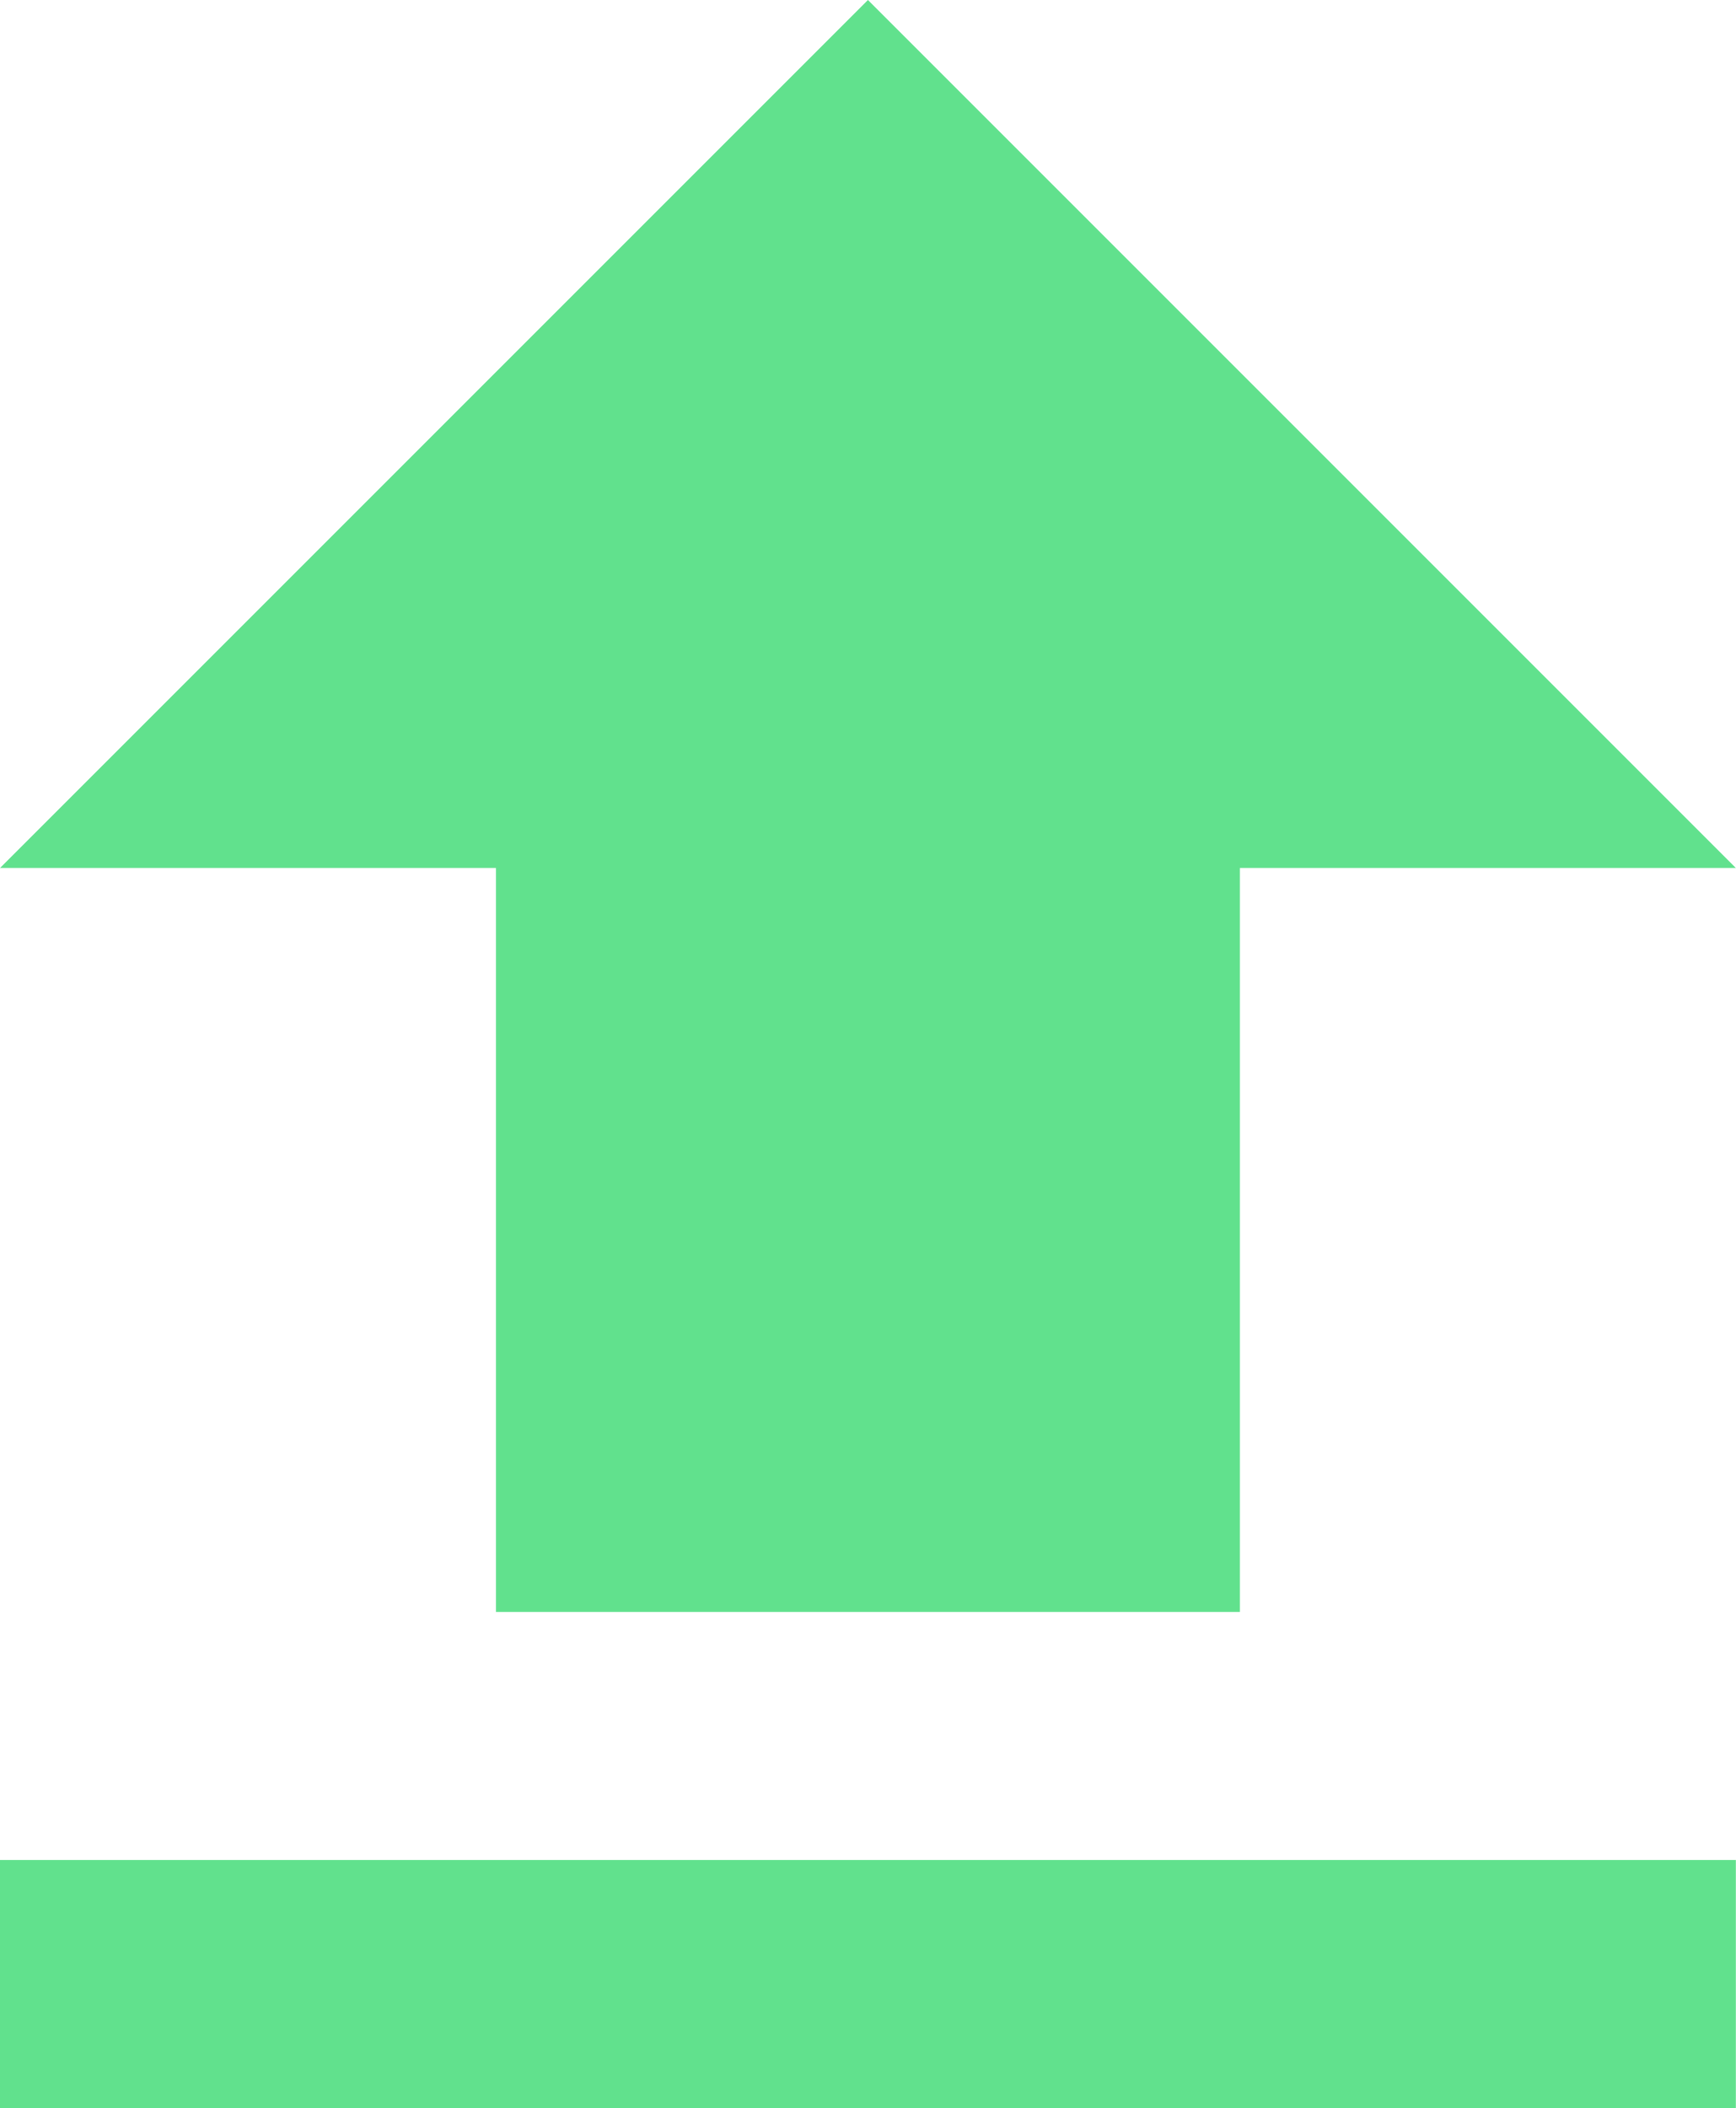
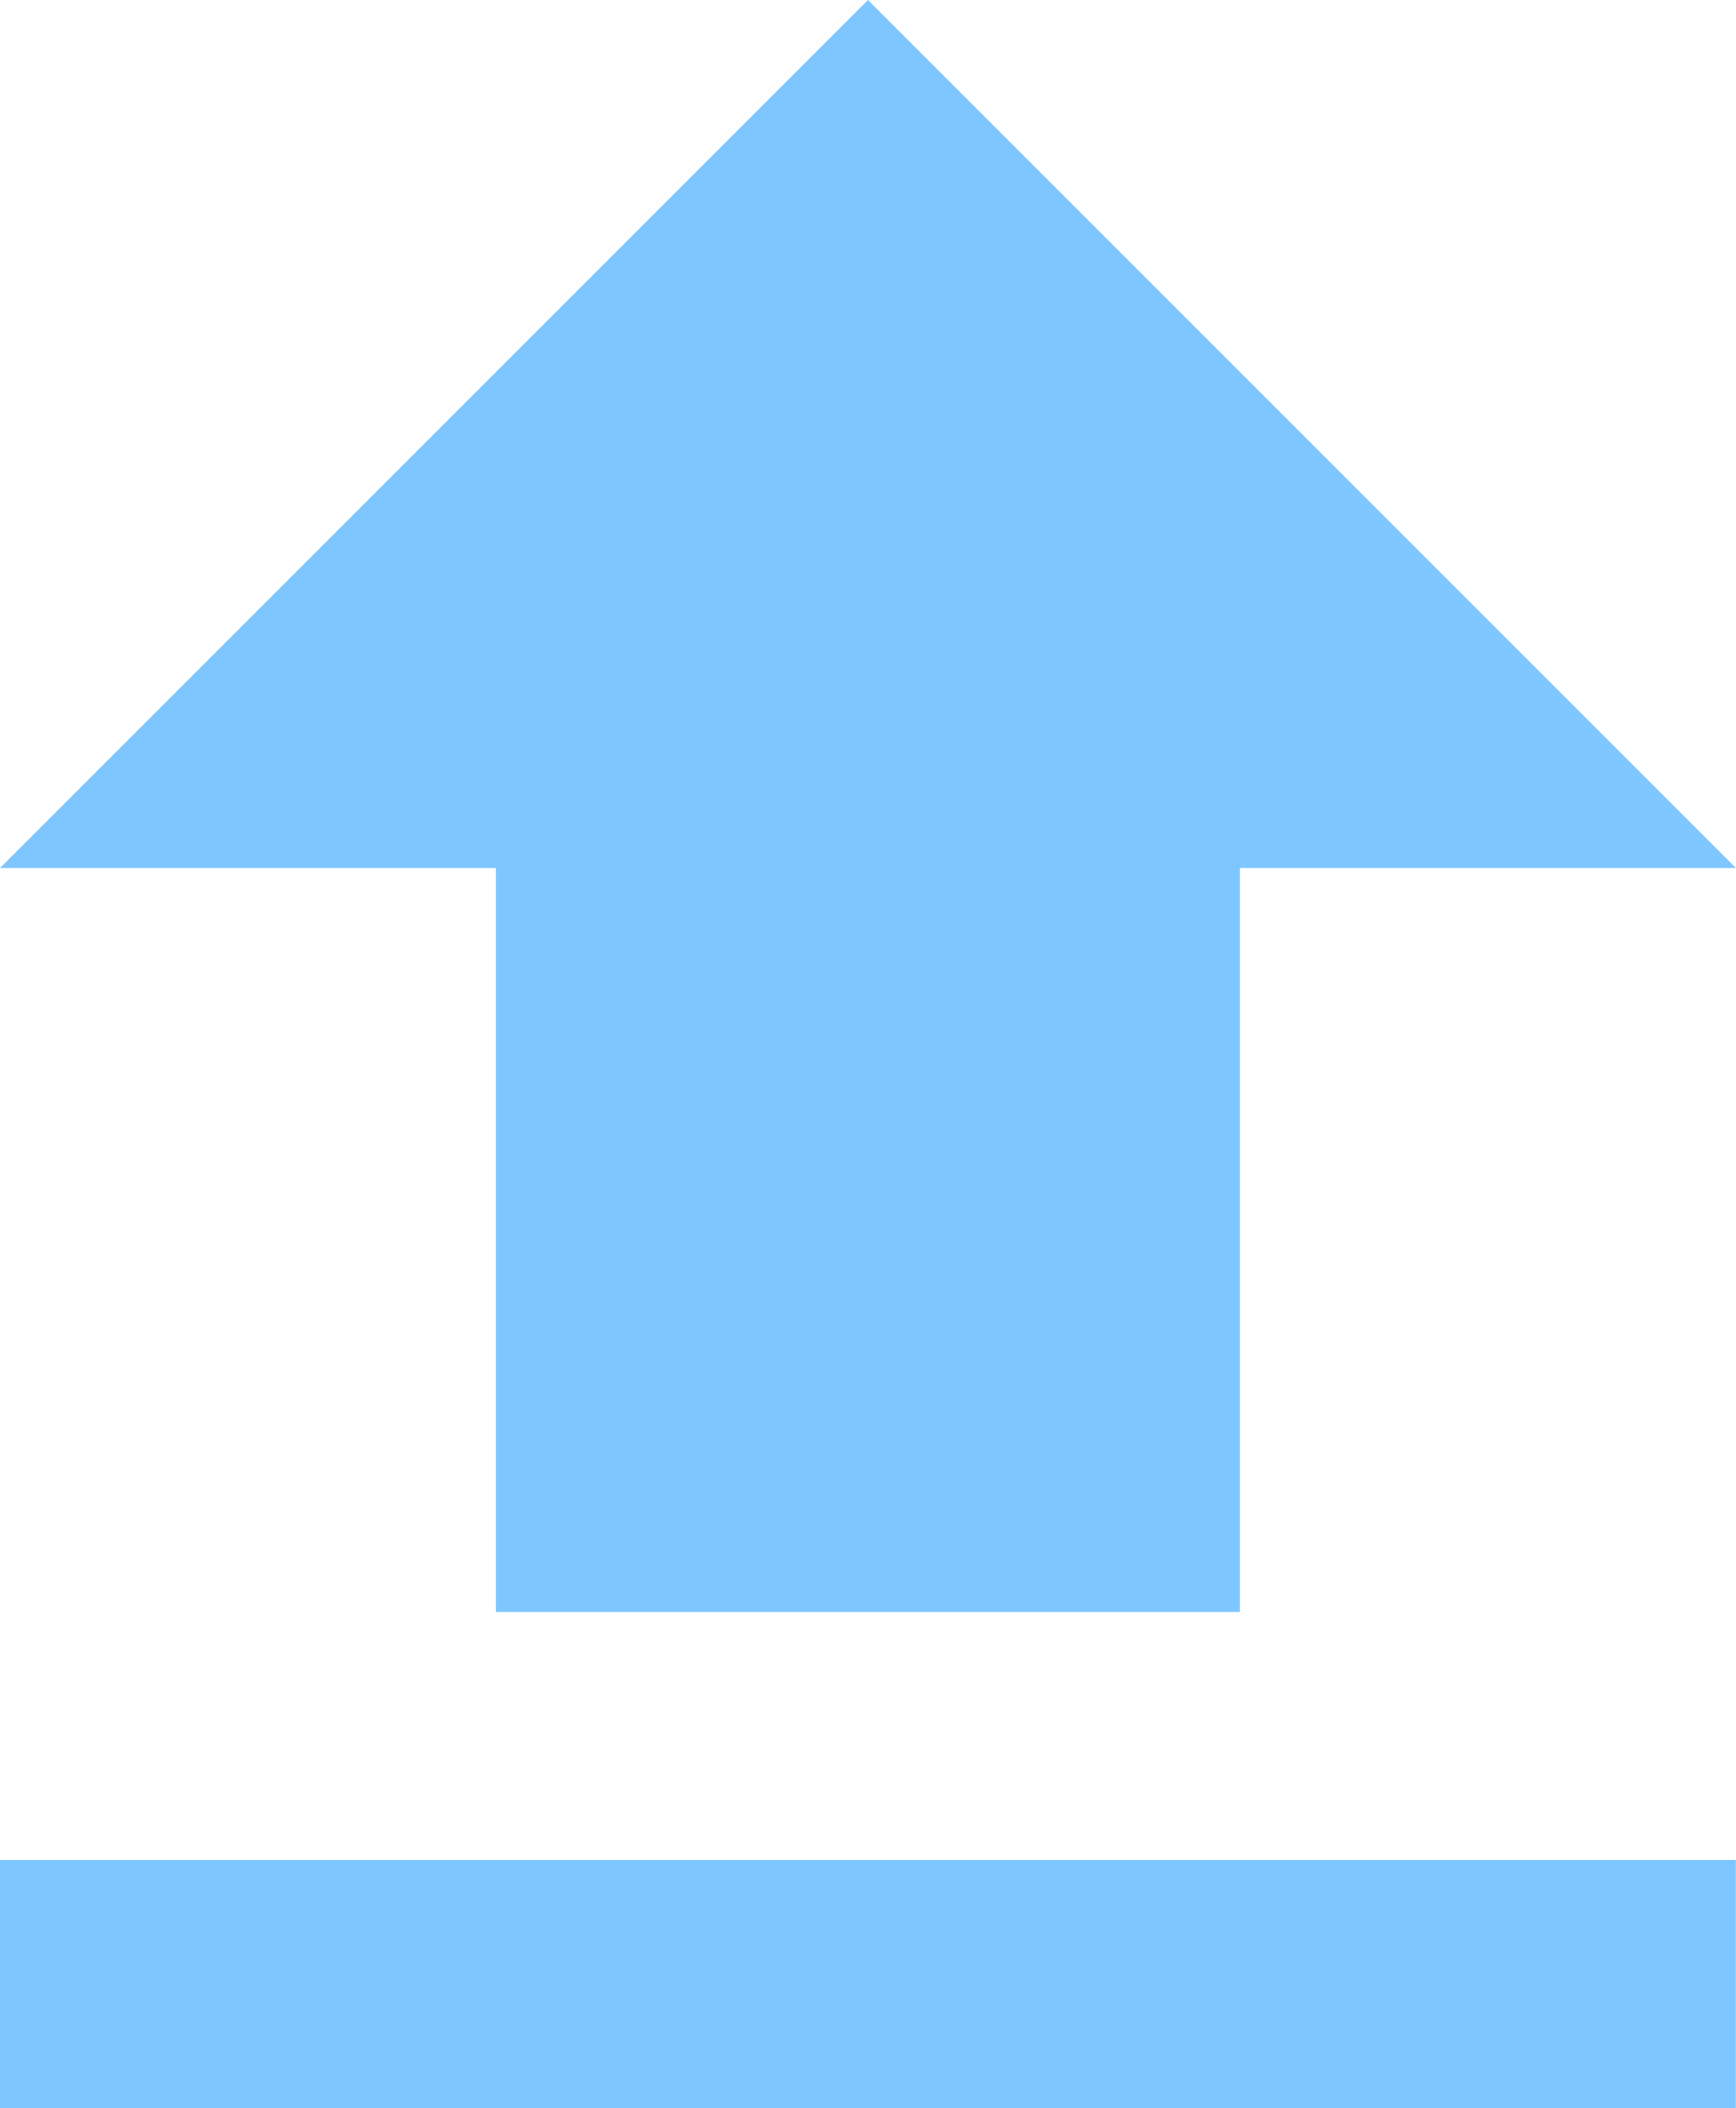
<svg xmlns="http://www.w3.org/2000/svg" width="21" height="25.5" viewBox="0 0 21 25.5">
-   <path d="M13.5,24h9V15h6L18,4.5,7.5,15h6Zm-6,3h21v3H7.5Z" transform="translate(-7.5 -4.5)" fill="#61e18d" />
+   <path d="M13.5,24h9V15h6L18,4.5,7.5,15h6Zm-6,3h21v3H7.5Z" transform="translate(-7.5 -4.5)" fill="#7EC6FF" />
</svg>
